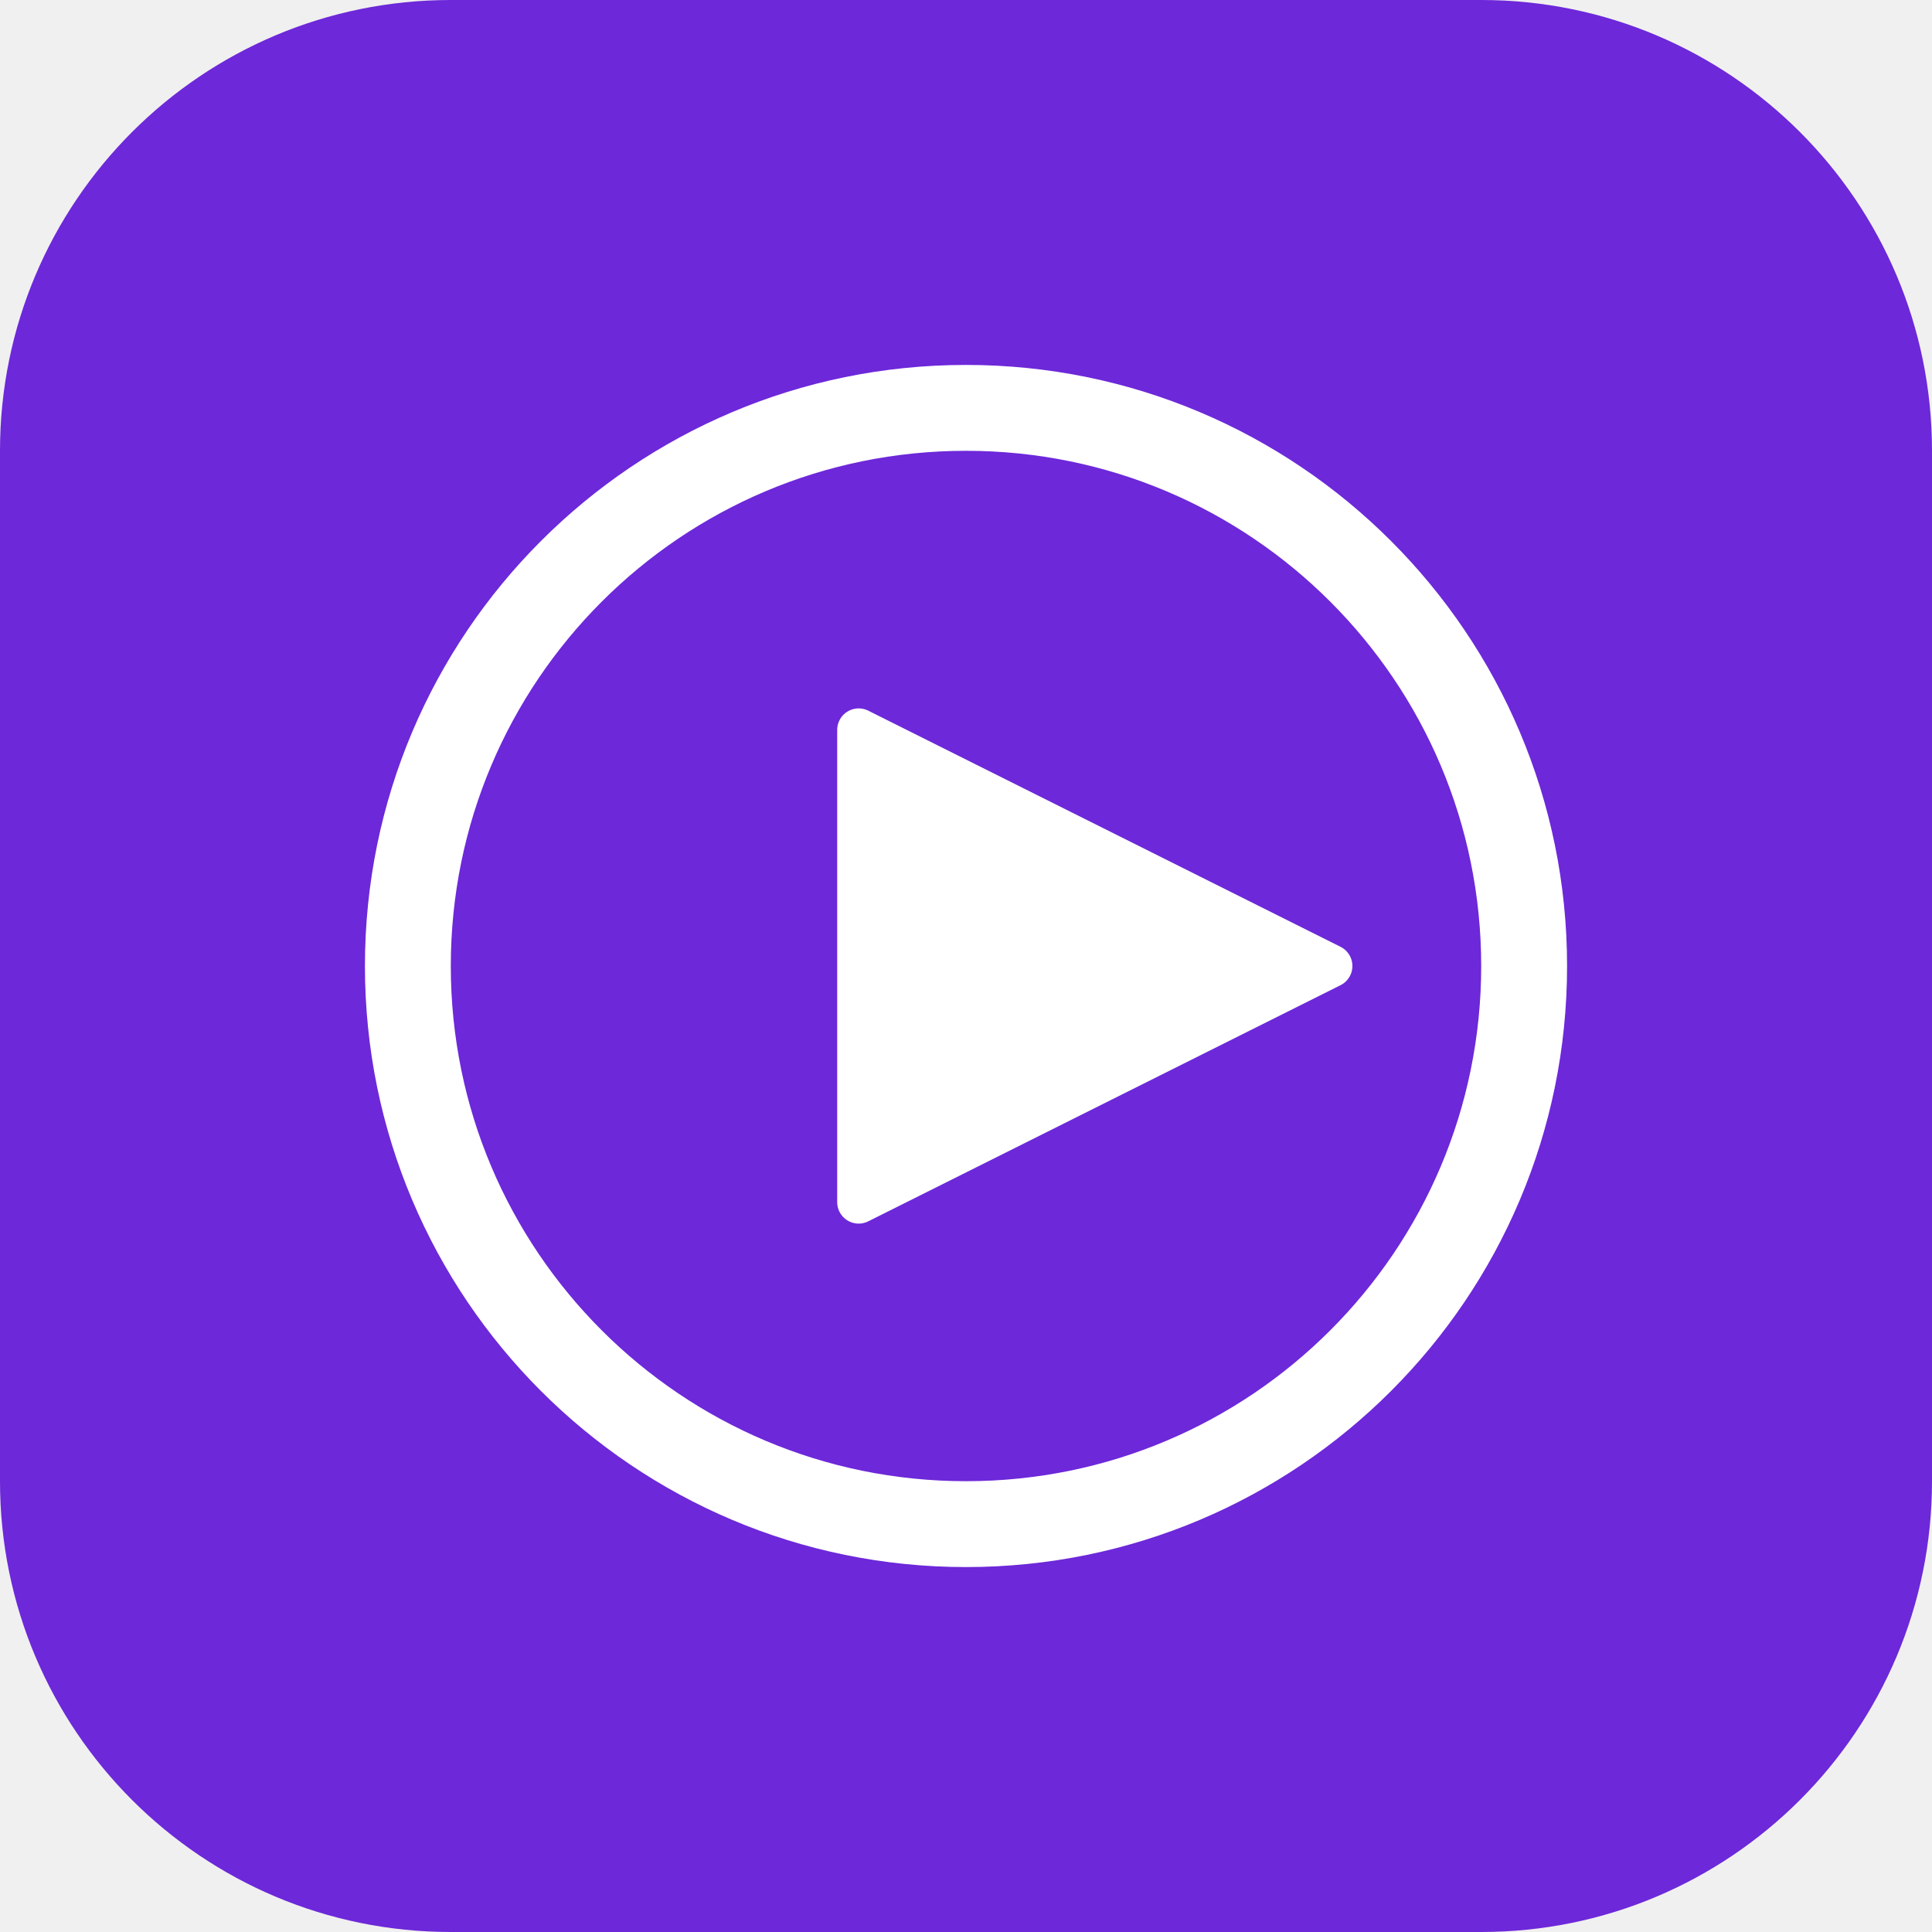
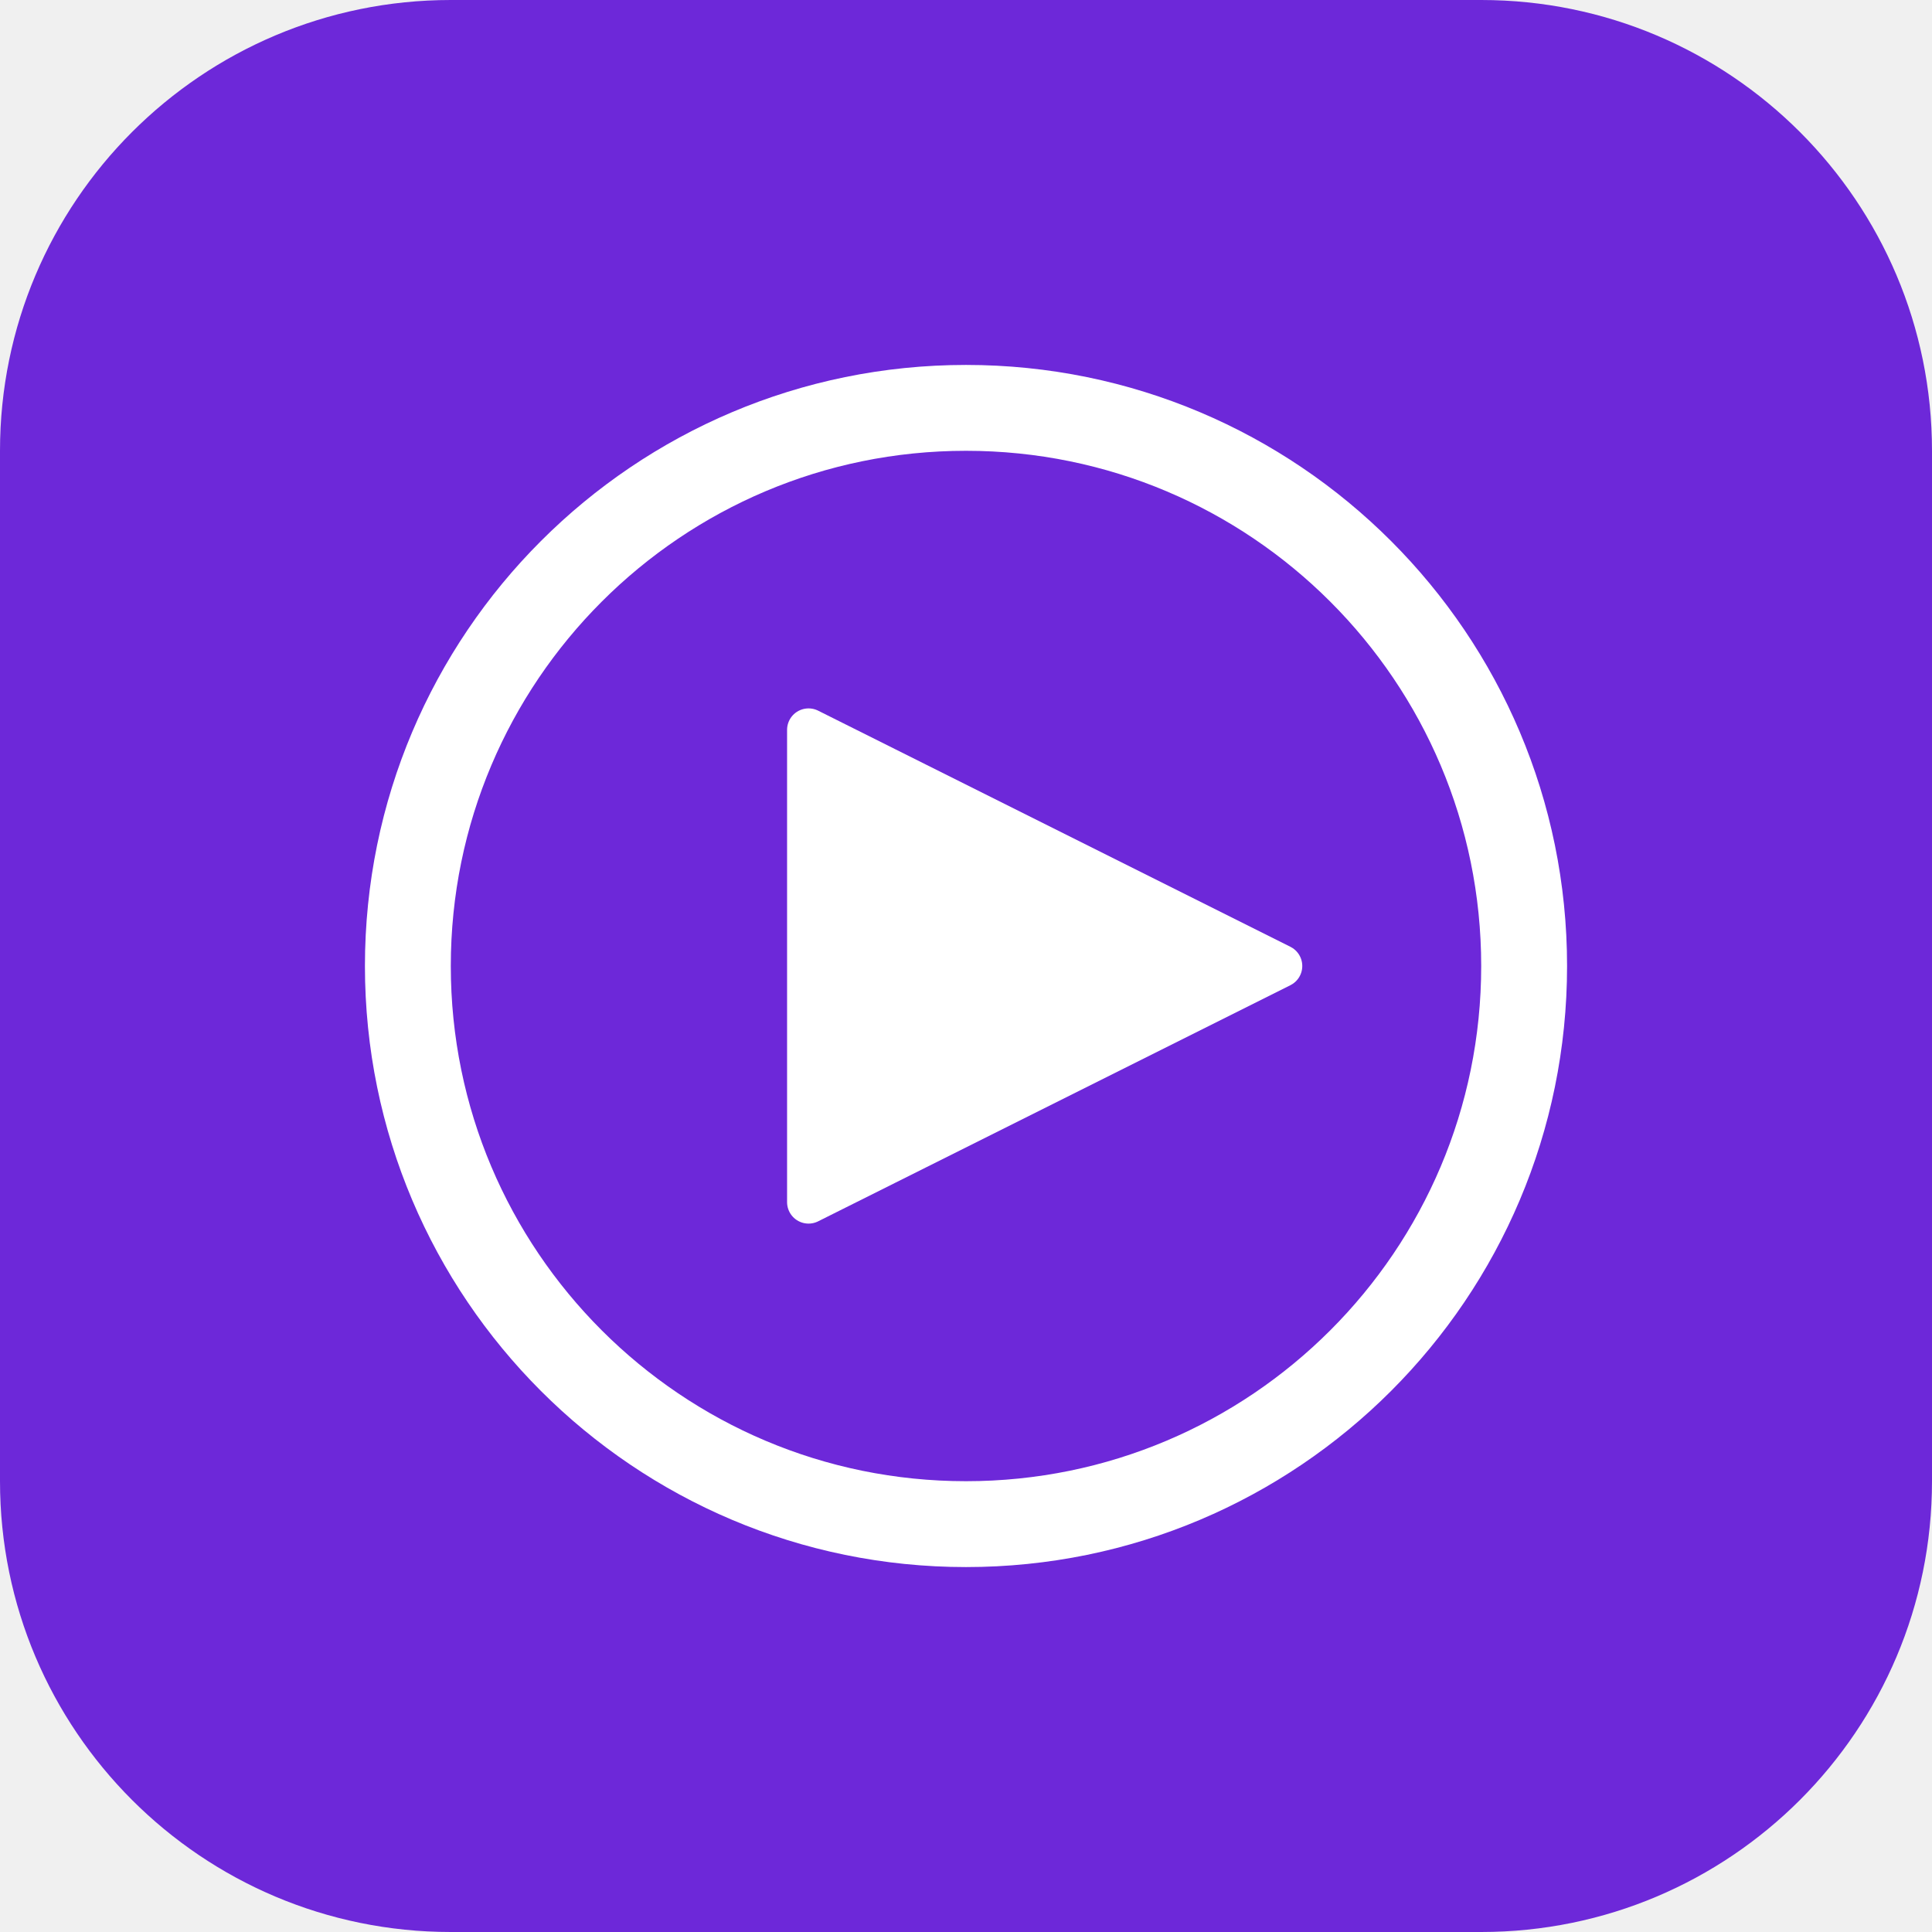
<svg xmlns="http://www.w3.org/2000/svg" viewBox="0 0 180 180">
  <rect width="180" height="180" rx="42" fill="#6d28d9" />
  <circle cx="90" cy="90" r="52" fill="none" stroke="#ffffff" stroke-width="8" />
-   <path d="M80 68 L124 90 L80 112 Z" fill="#ffffff" stroke="#ffffff" stroke-width="4" stroke-linejoin="round" />
+   <path d="M75.33 68 L119.33 90 L75.33 112 Z" fill="#ffffff" stroke="#ffffff" stroke-width="4" stroke-linejoin="round" />
</svg>
